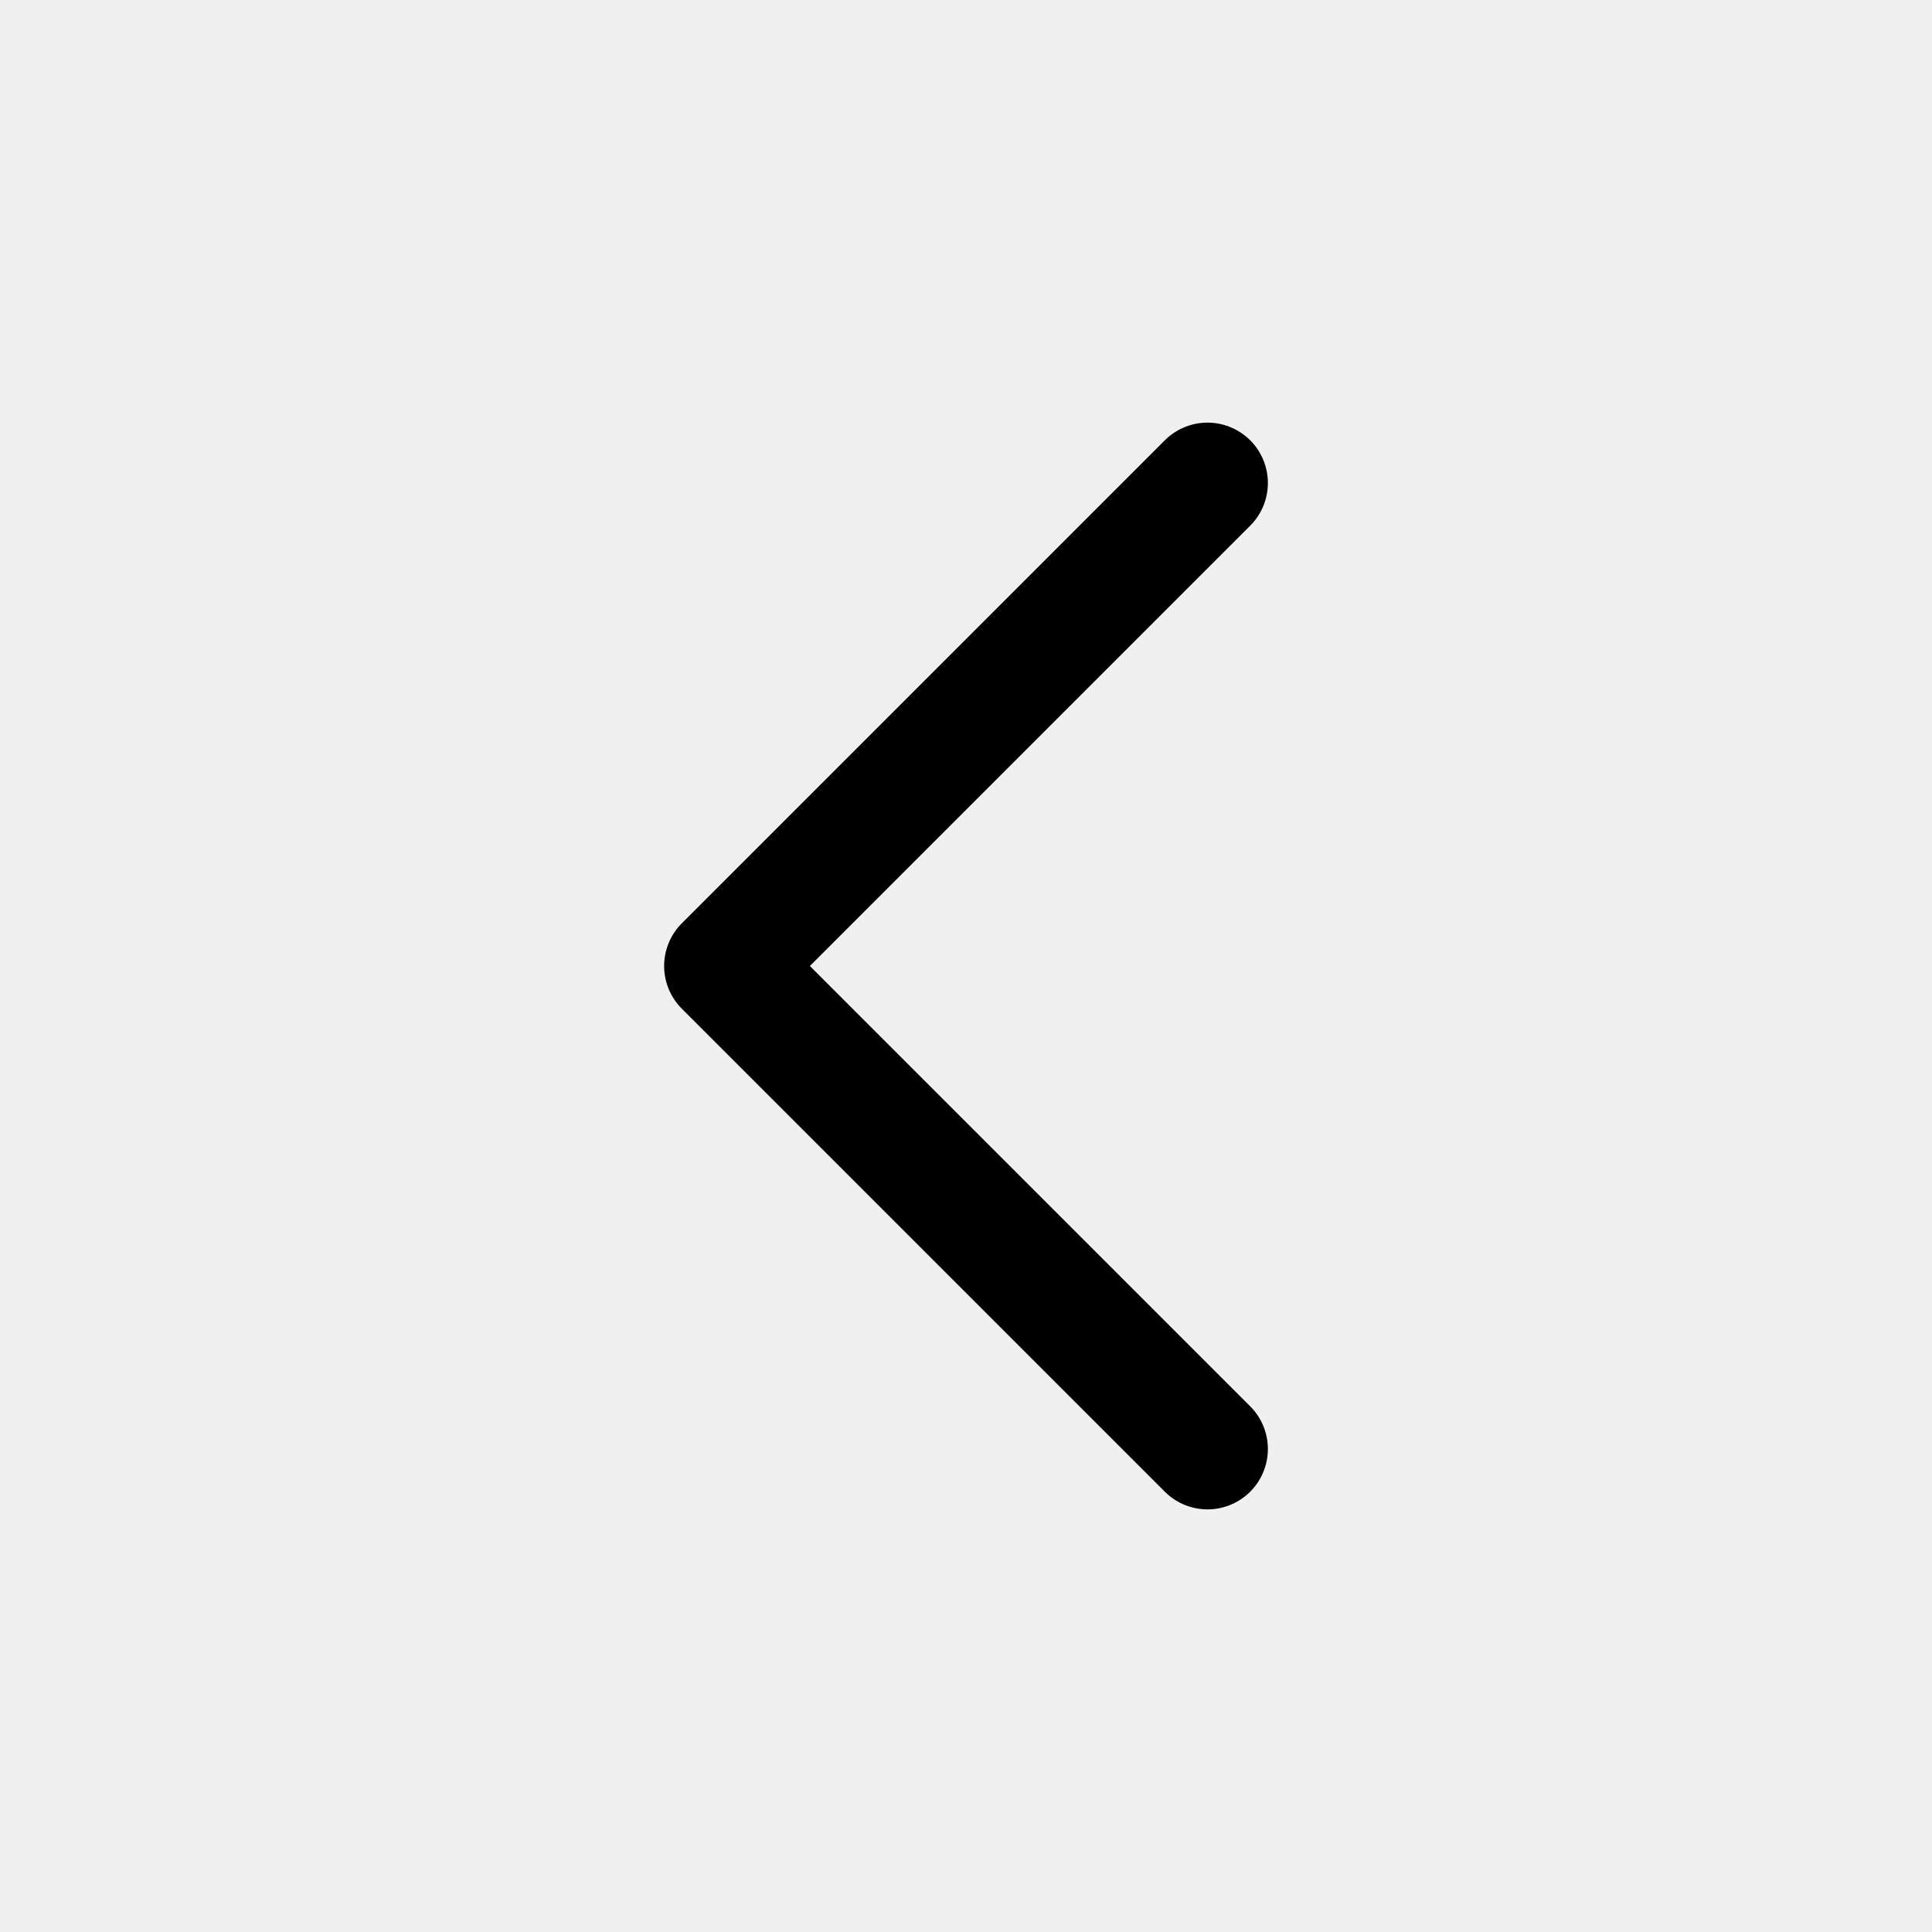
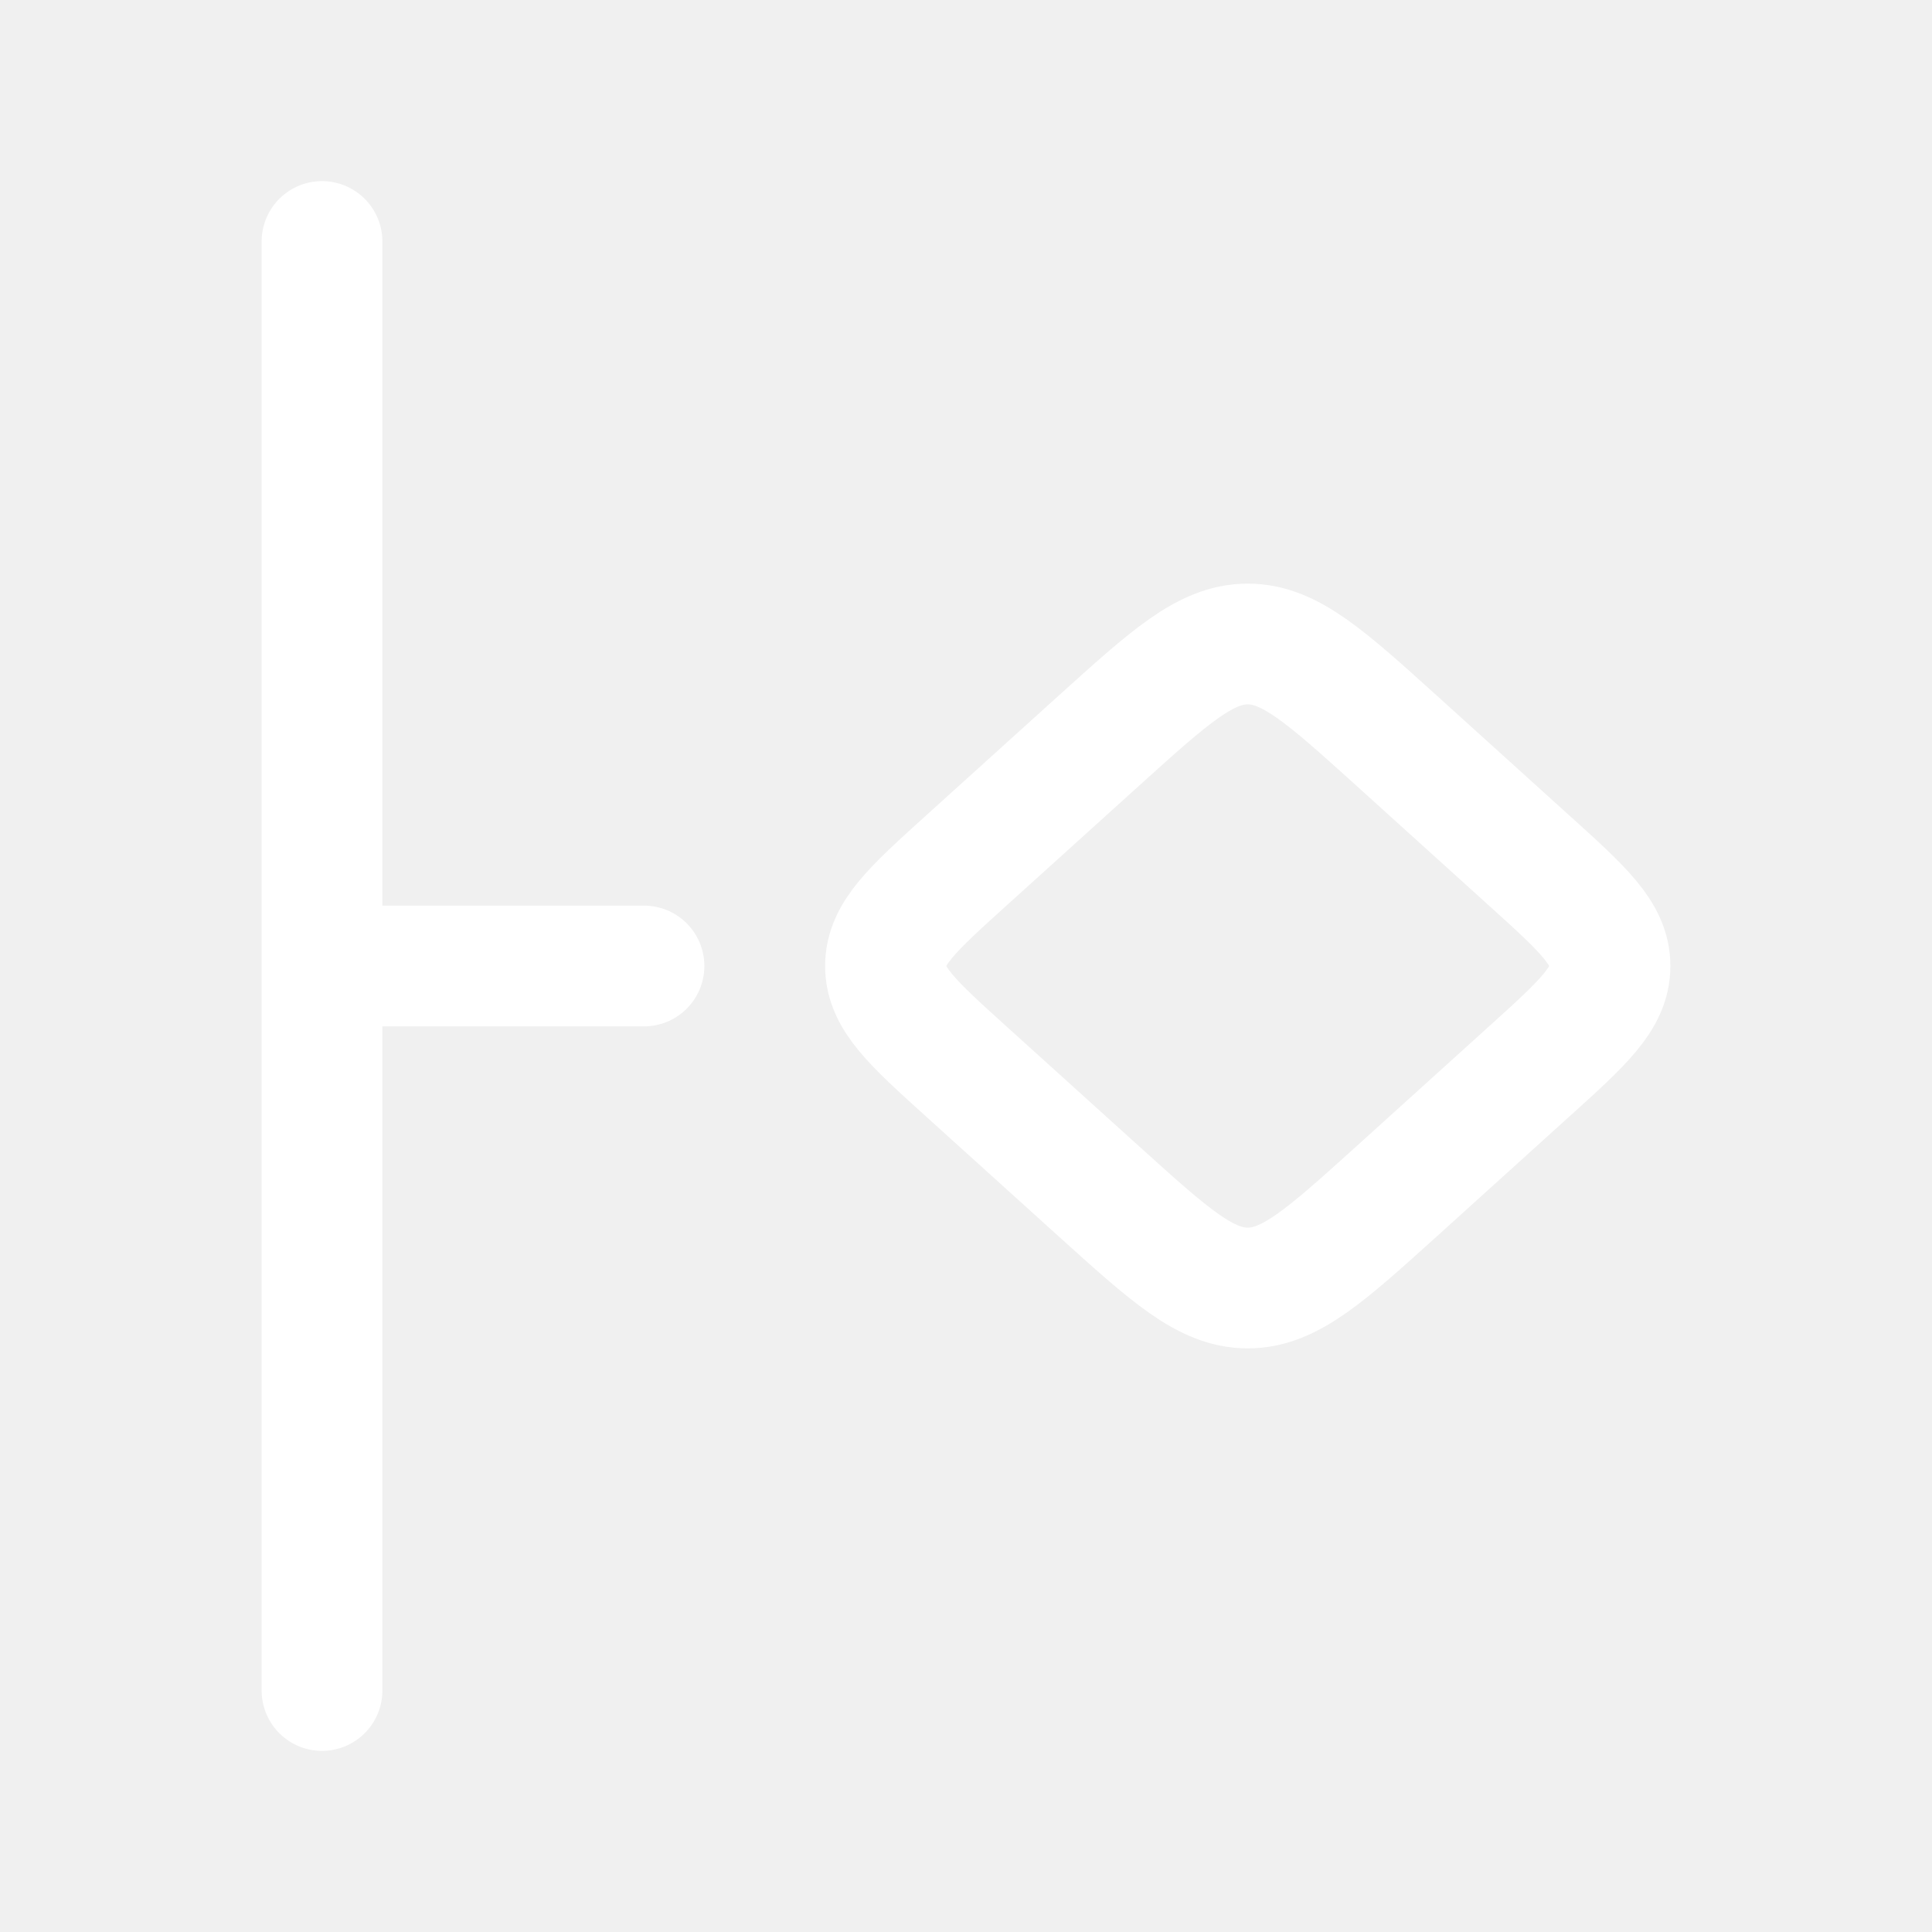
- <svg xmlns="http://www.w3.org/2000/svg" viewBox="0 0 24 24" fill="none" stroke="currentColor" stroke-width="1.5" stroke-linecap="round" stroke-linejoin="round">
-   <path d="M15 6 L9 12 L15 18" />
+ <svg xmlns="http://www.w3.org/2000/svg" width="24" height="24" viewBox="0 0 24 24" fill="none">
+   <path d="M18.997 10.691C19.666 11.295 20 11.597 20 12C20 12.403 19.666 12.705 18.997 13.309L17.354 14.795C16.465 15.598 16.02 16 15.5 16C14.979 16 14.535 15.598 13.646 14.795L12.002 13.309C11.334 12.705 11 12.403 11 12C11 11.597 11.334 11.295 12.002 10.691L13.646 9.205C14.535 8.402 14.979 8 15.5 8C16.02 8 16.465 8.402 17.354 9.205L18.997 10.691Z" stroke="white" stroke-width="1.5" stroke-linecap="round" stroke-linejoin="round" />
+   <path d="M8 12L4 12M4 3L4 21" stroke="white" stroke-width="1.5" stroke-linecap="round" stroke-linejoin="round" />
</svg>
